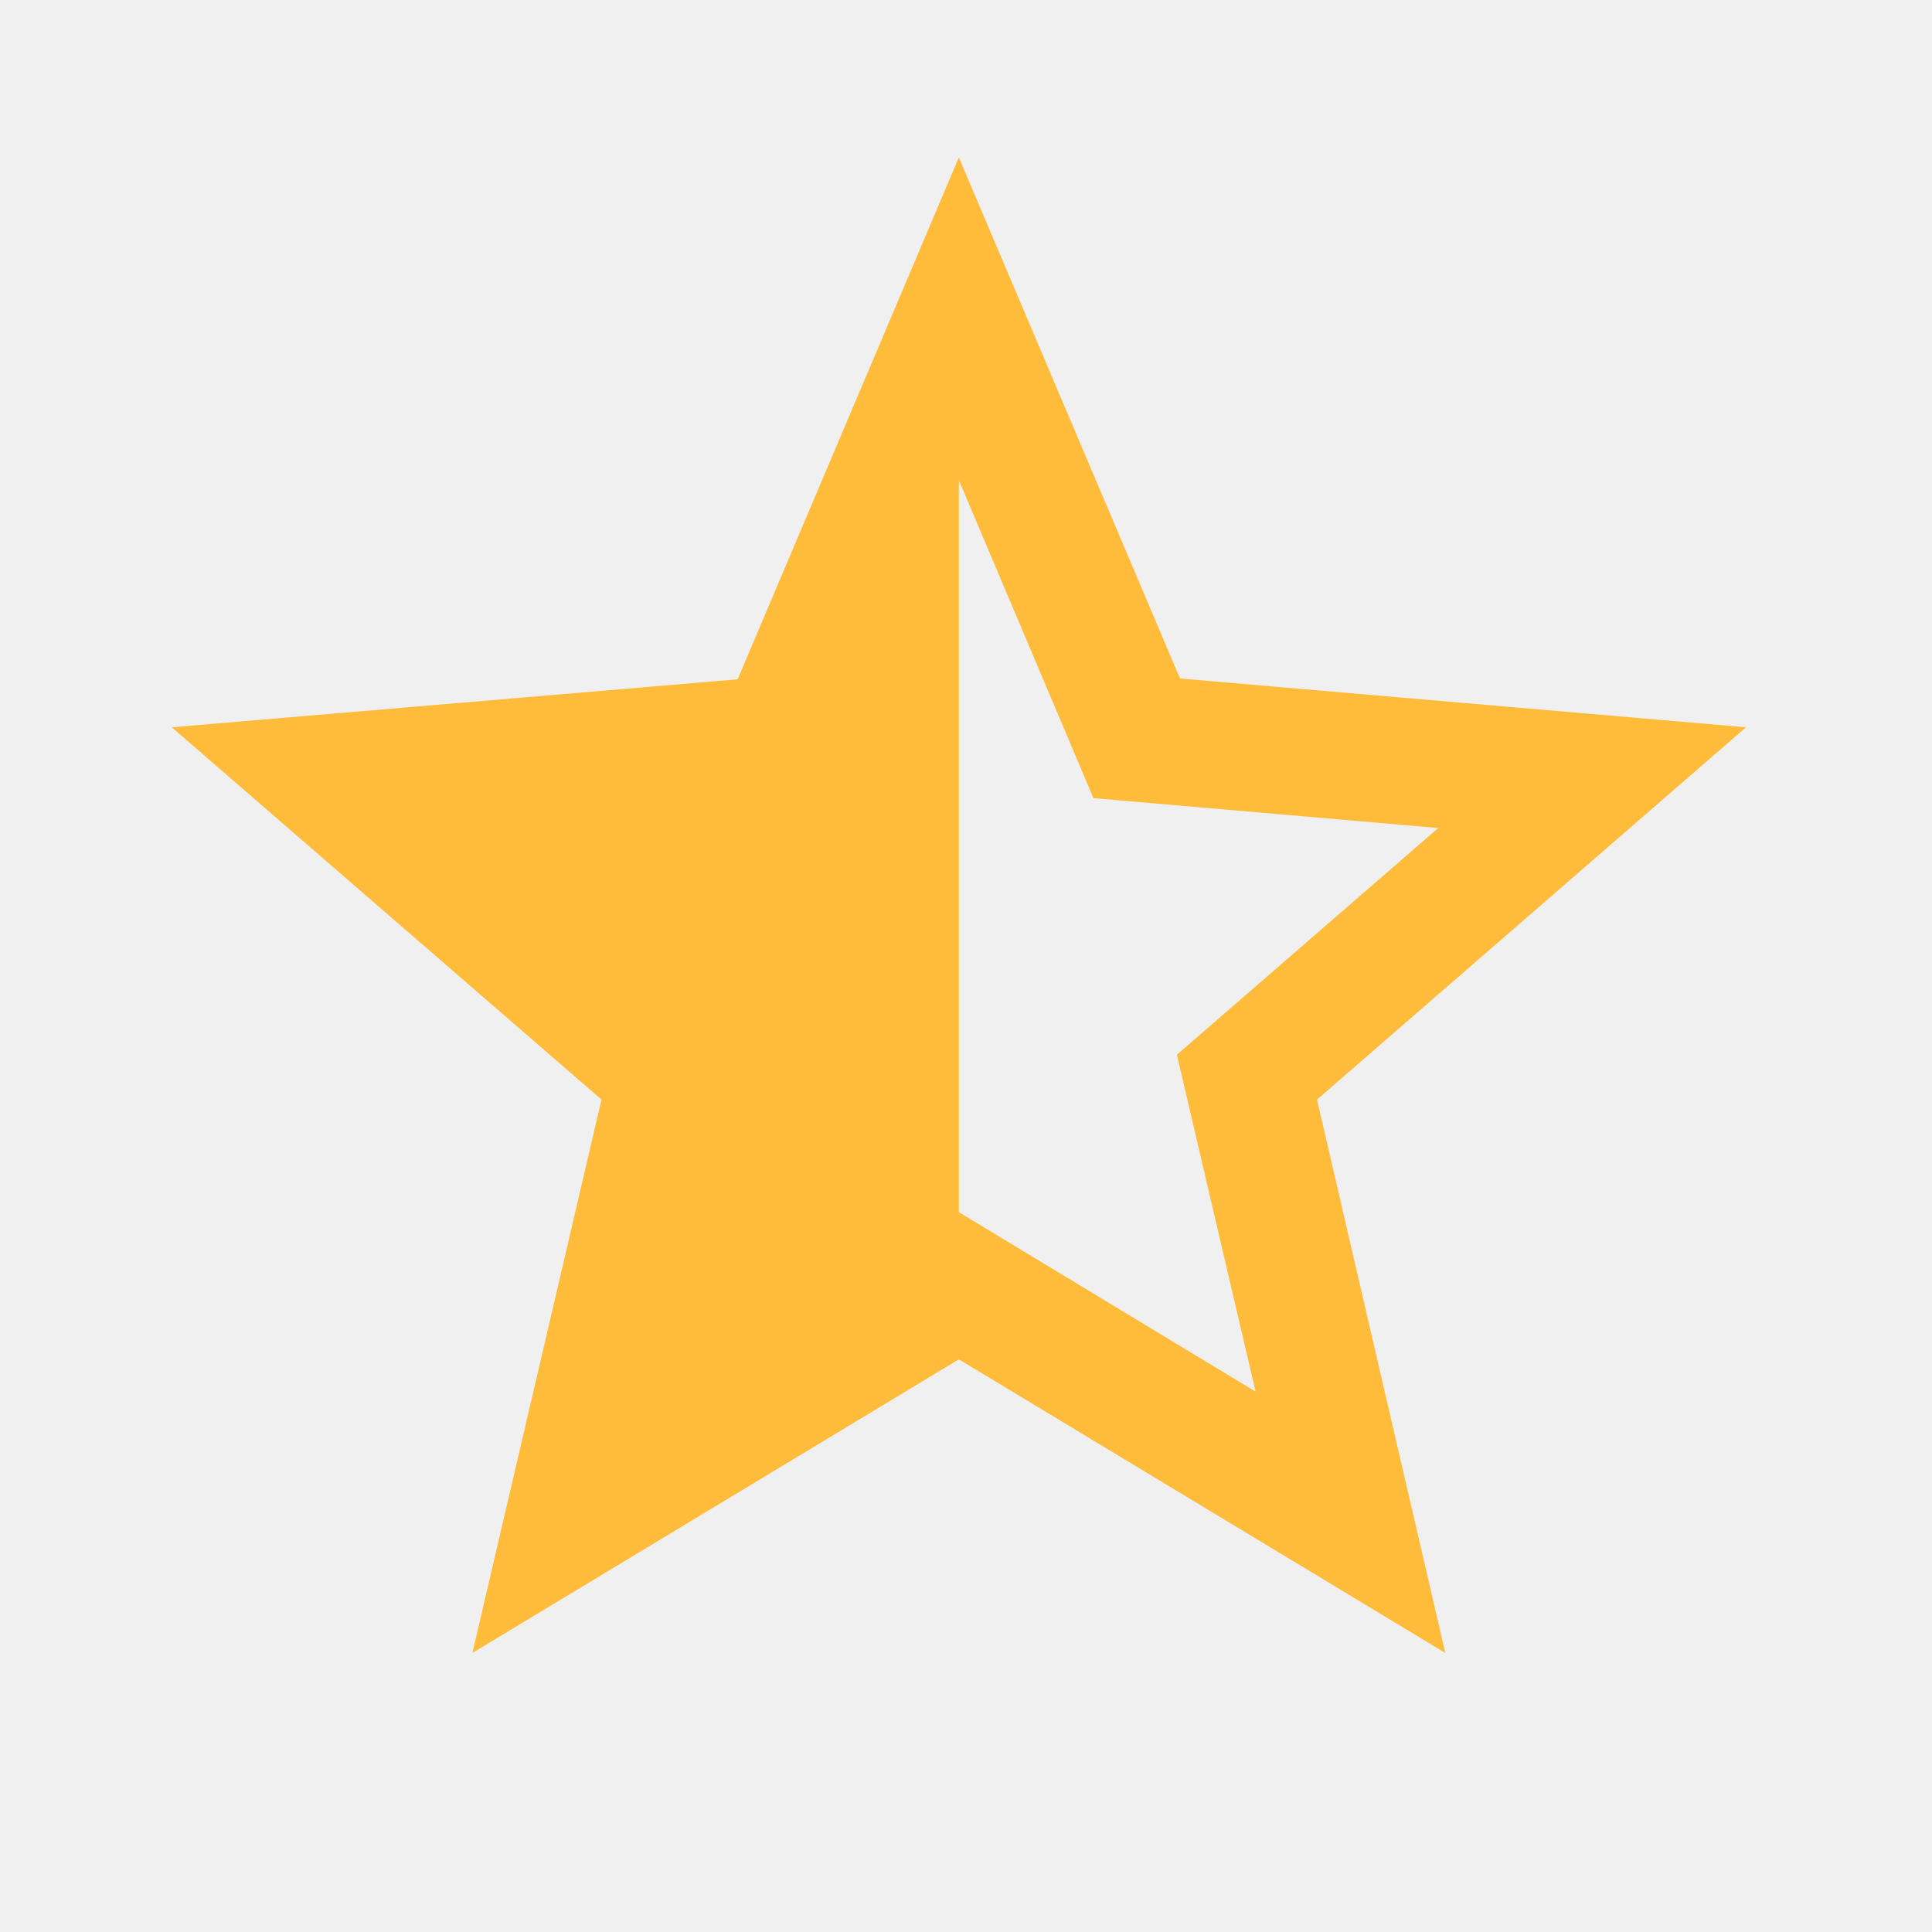
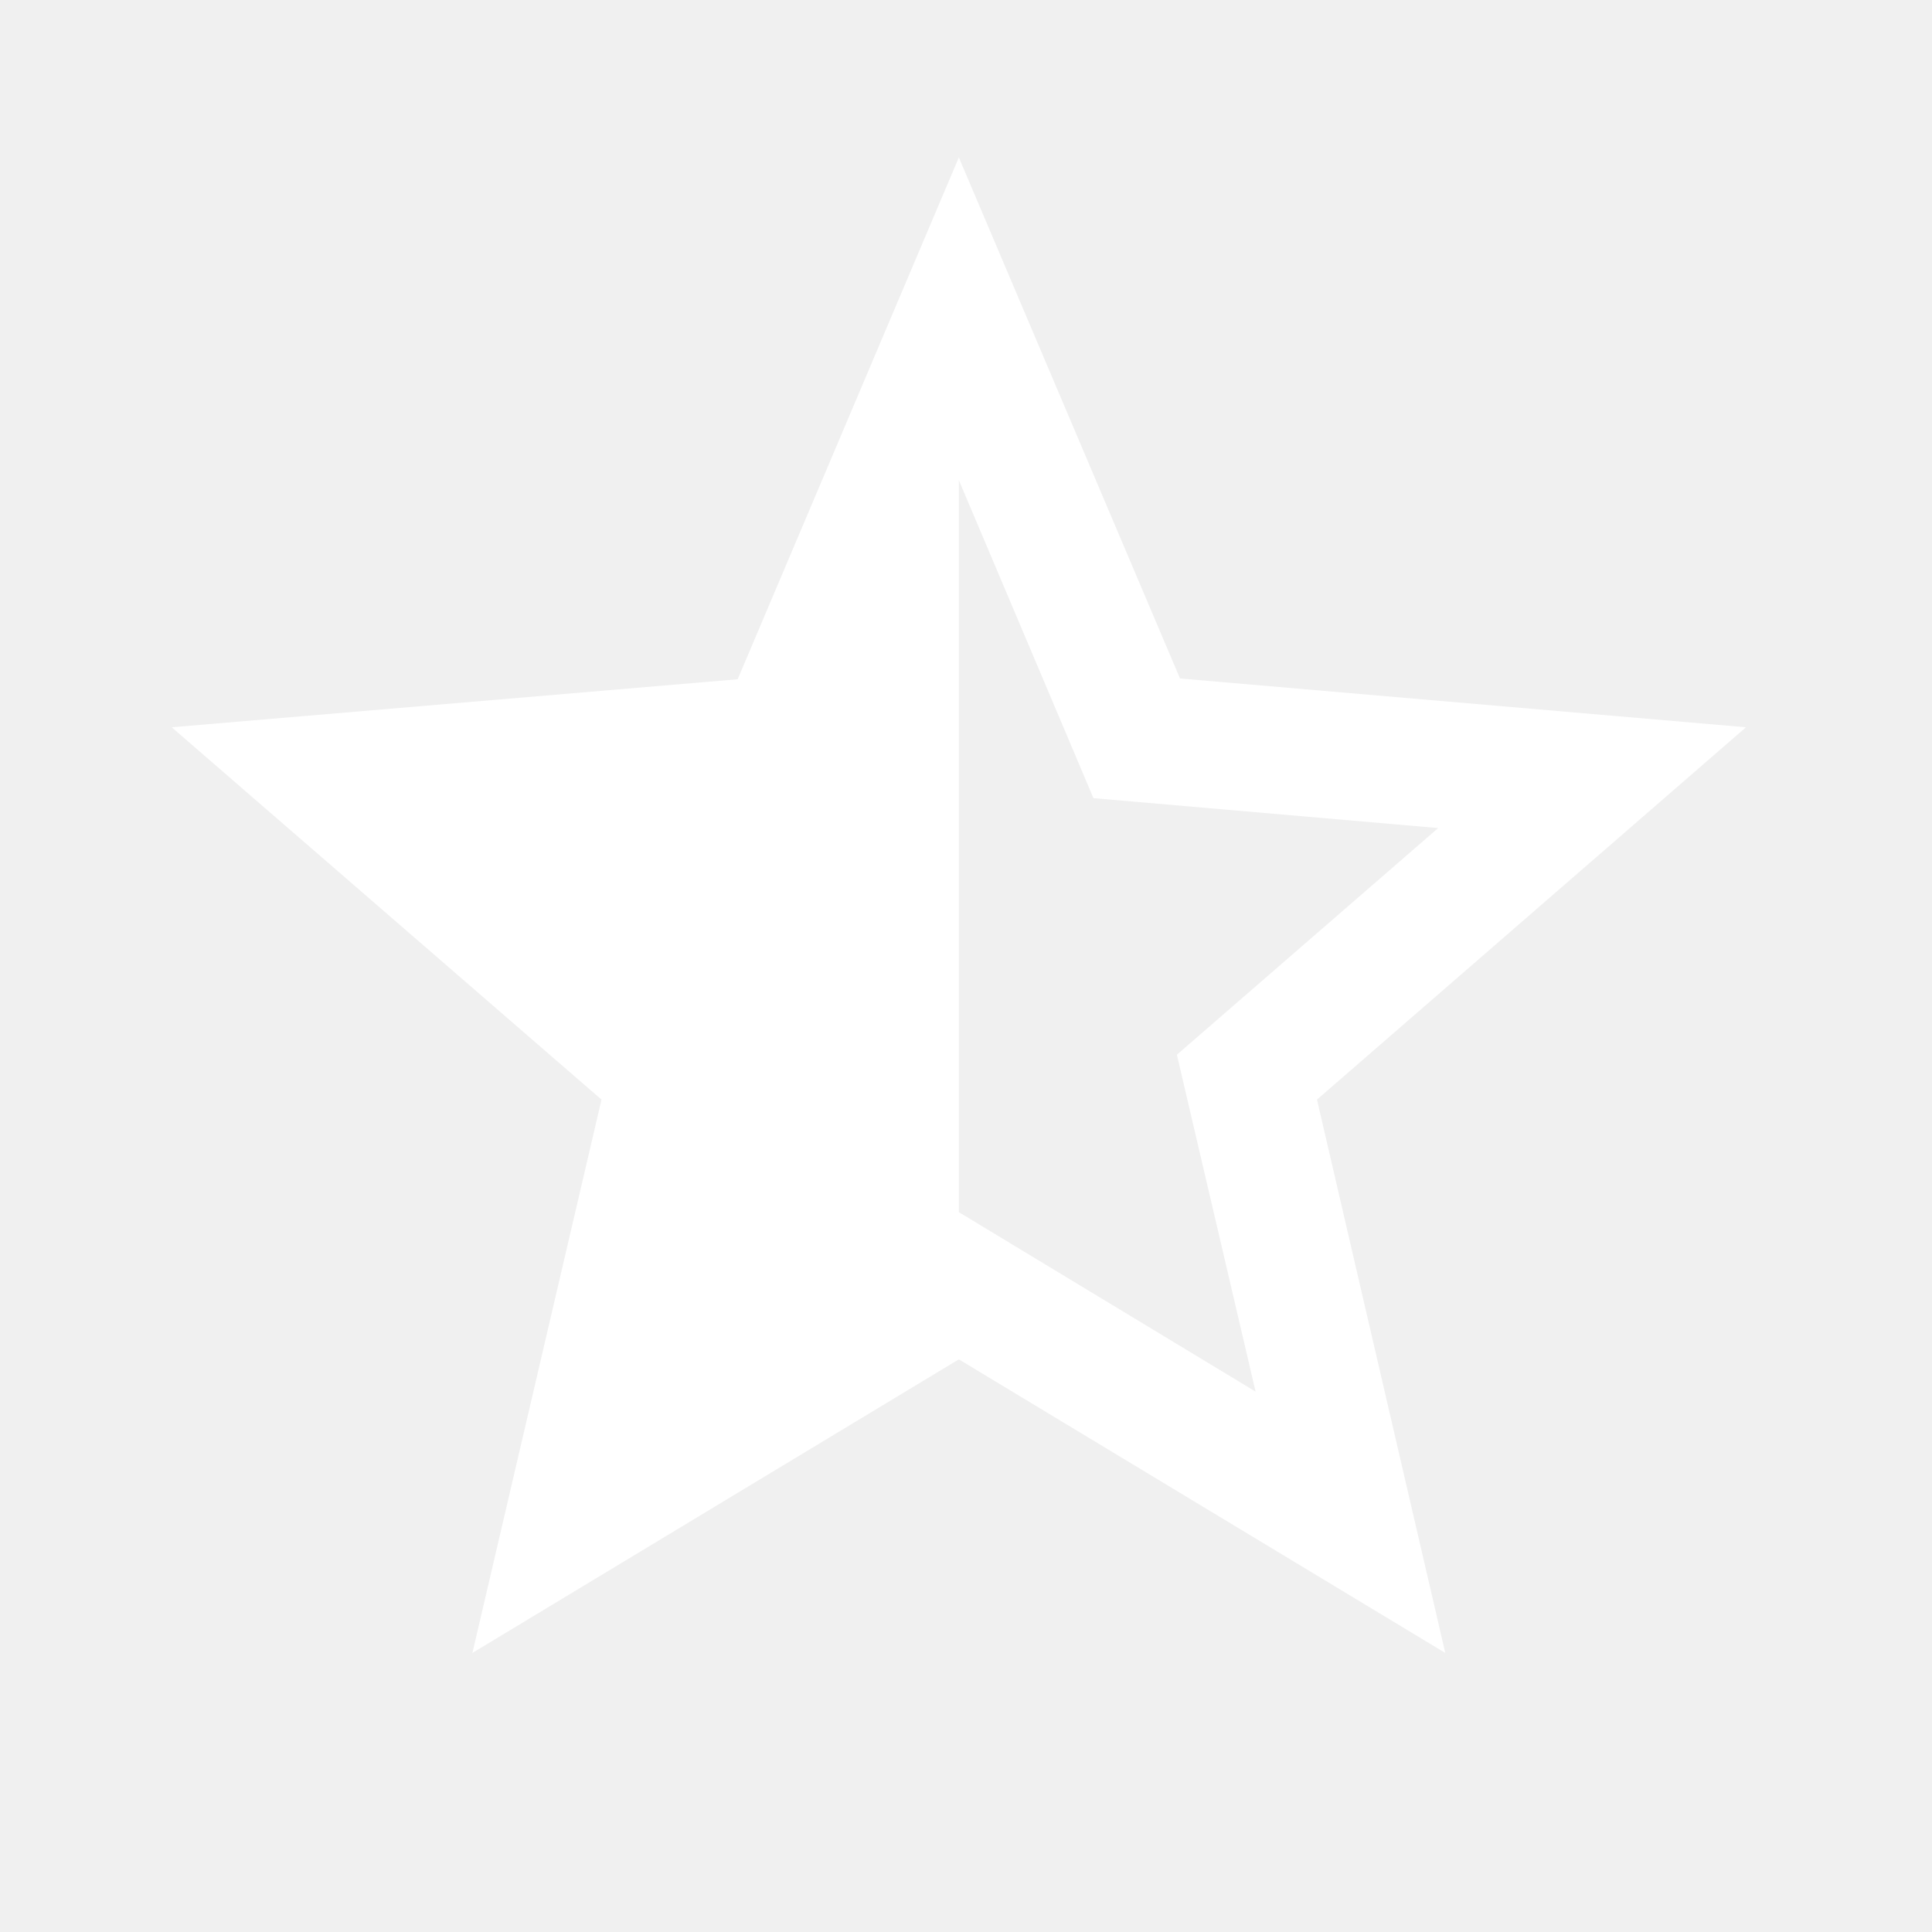
<svg xmlns="http://www.w3.org/2000/svg" width="27" height="27" viewBox="0 0 27 27" fill="none">
-   <path d="M24.4 10.164L16.491 9.482L13.4 2.2L10.309 9.493L2.4 10.164L8.406 15.367L6.602 23.1L13.4 18.997L20.198 23.1L18.405 15.367L24.4 10.164ZM13.4 16.94V6.71L15.281 11.154L20.099 11.572L16.447 14.74L17.547 19.448L13.4 16.94Z" fill="#FFBB3A" />
+   <path d="M24.4 10.164L16.491 9.482L13.4 2.2L10.309 9.493L2.4 10.164L8.406 15.367L6.602 23.1L13.4 18.997L20.198 23.1L18.405 15.367L24.4 10.164ZM13.4 16.94V6.71L15.281 11.154L20.099 11.572L16.447 14.74L17.547 19.448L13.4 16.94Z" fill="#FFF" />
</svg>
